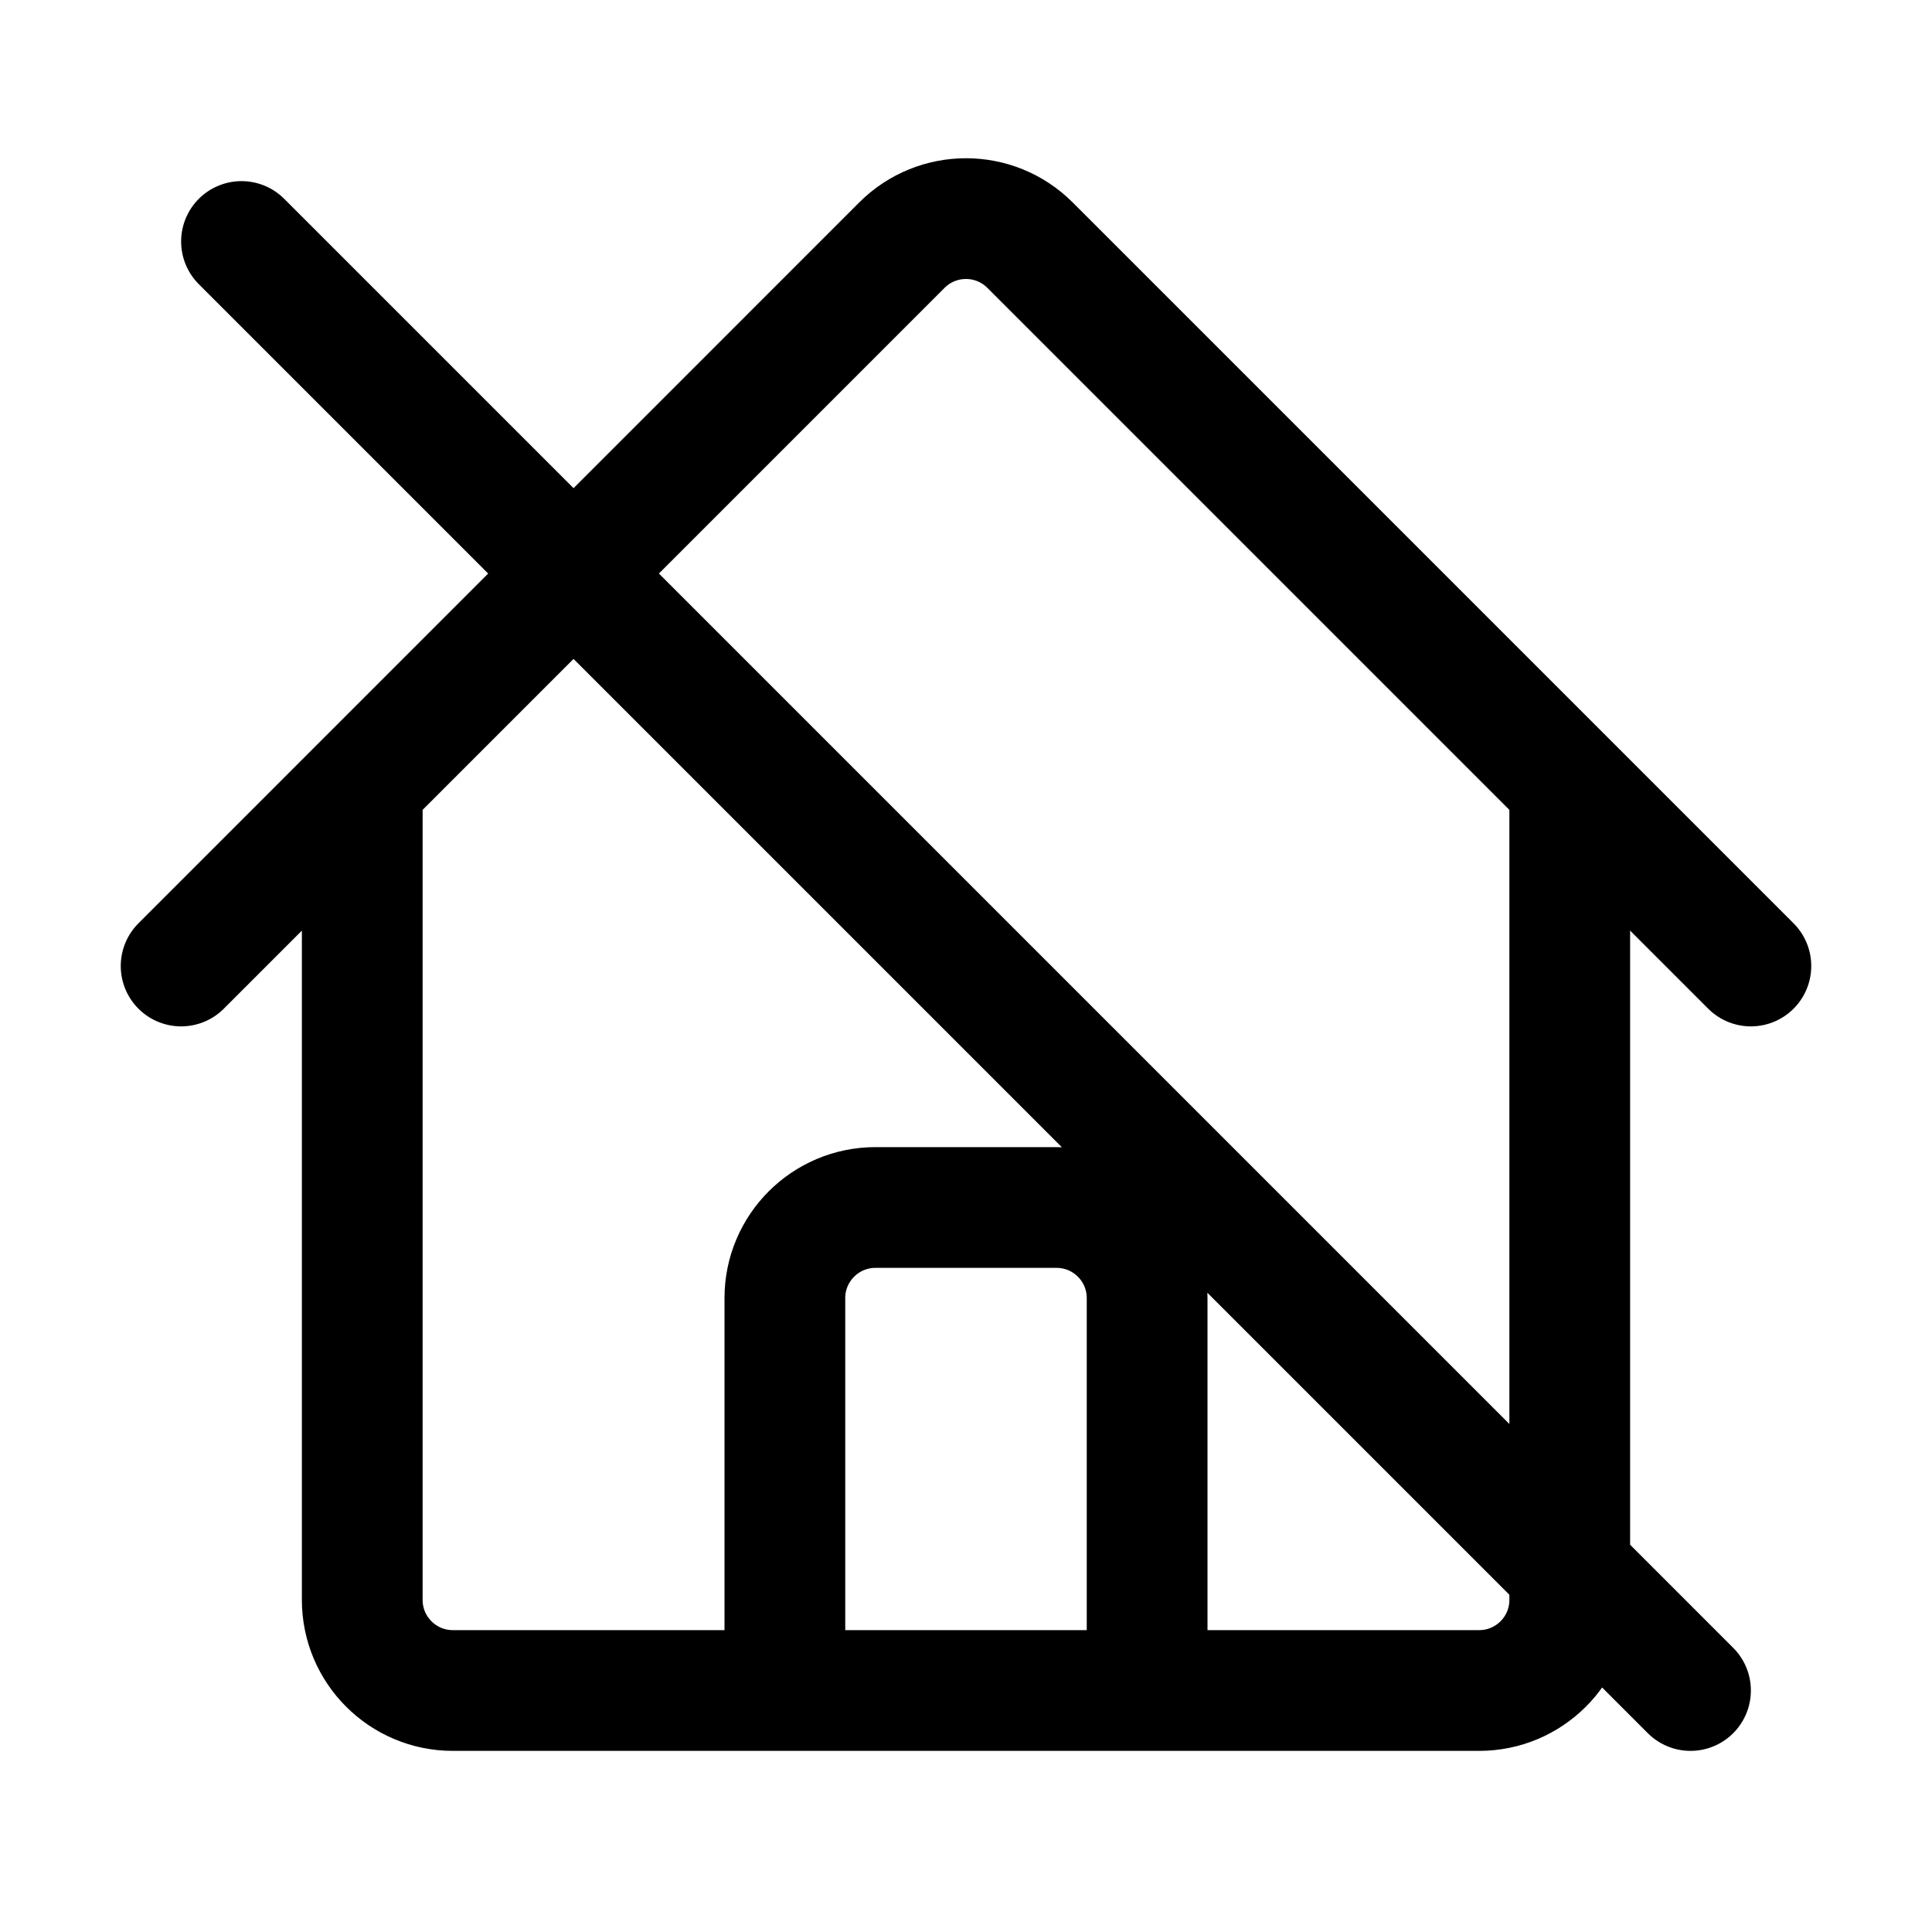
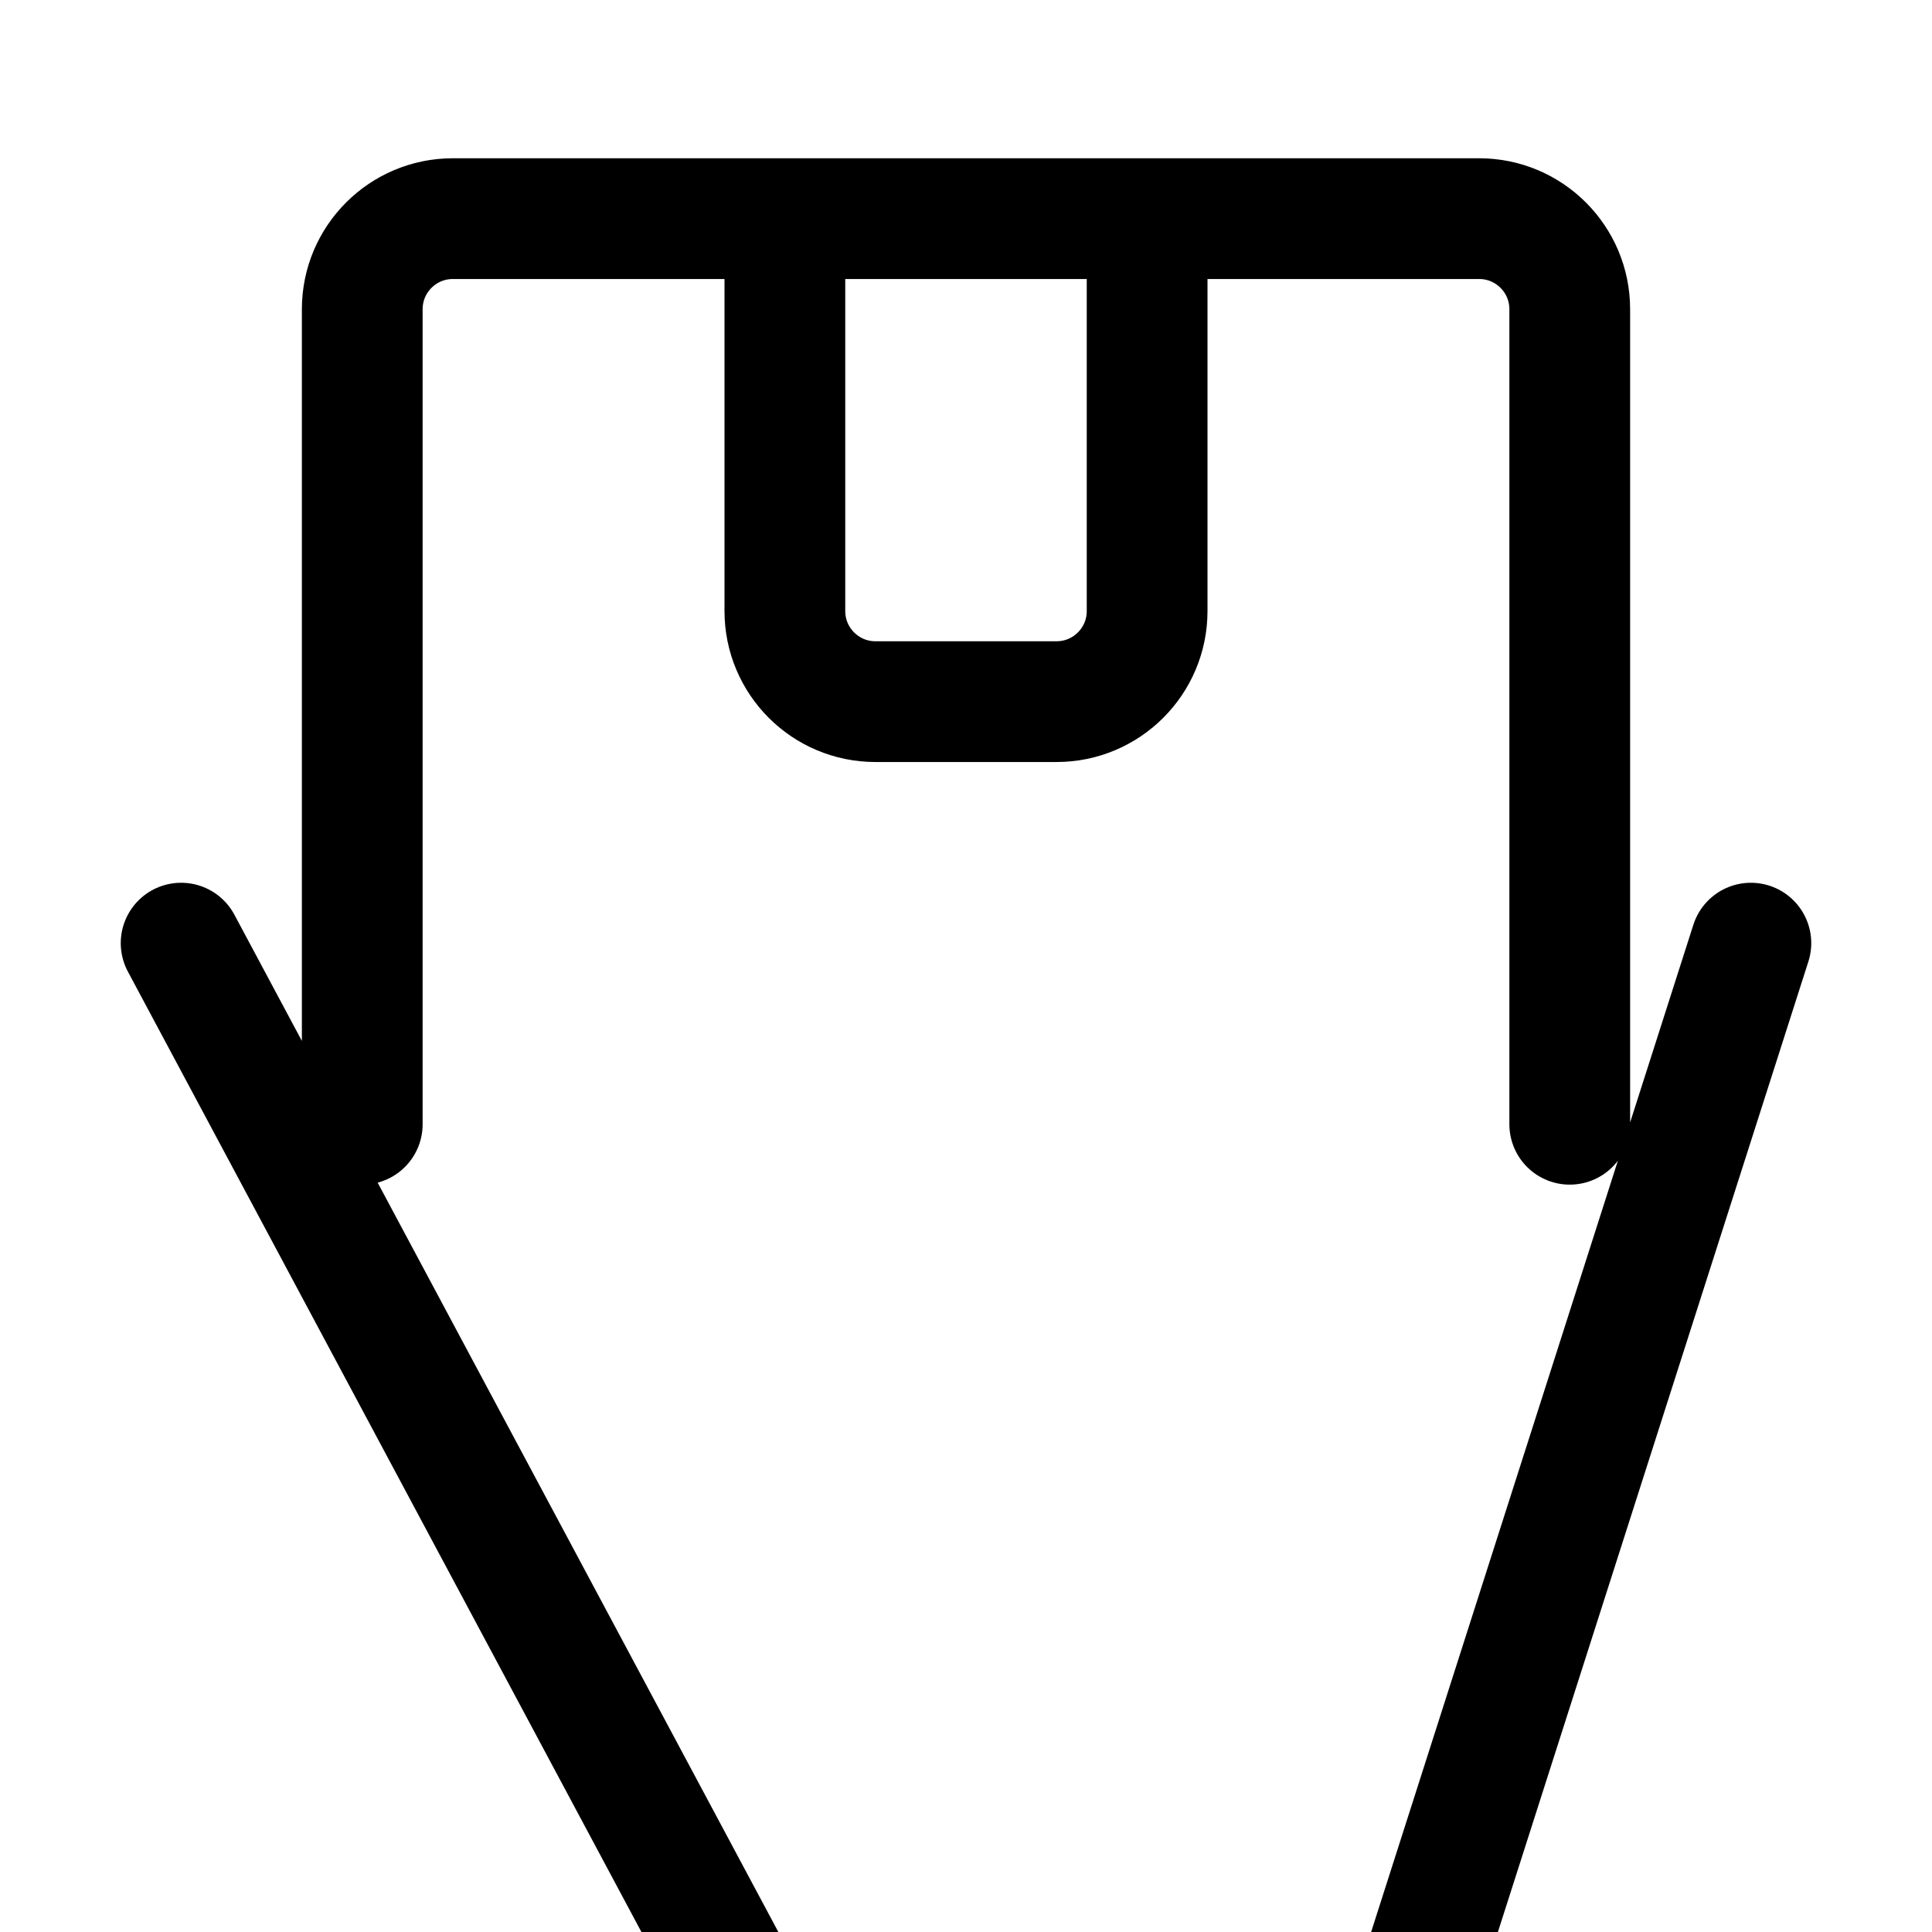
<svg xmlns="http://www.w3.org/2000/svg" fill="none" viewBox="0 0 24 24" stroke-width="1.5" stroke="currentColor" aria-hidden="true" data-slot="icon">
-   <path stroke-linecap="round" stroke-linejoin="round" d="m2.25 12 8.954-8.955c.44-.439 1.152-.439 1.591 0L21.75 12M4.5 9.75v10.125c0 .621.504 1.125 1.125 1.125H9.75v-4.875c0-.621.504-1.125 1.125-1.125h2.25c.621 0 1.125.504 1.125 1.125V21h4.125c.621 0 1.125-.504 1.125-1.125V9.75M8.25 21h8.25M3 3l18 18" />
+   <path stroke-linecap="round" stroke-linejoin="round" d="M21.75 11.716 15.046 32.671c-.44 .439-1.152 .439-1.591 0L2.25 11.716M19.5 13.966v-10.125c0-.621-.504-1.125-1.125-1.125H14.25v4.875c0 .621-.504 1.125-1.125 1.125h-2.25c-.621 0-1.125-.504-1.125-1.125V2.716h-4.125c-.621 0-1.125 .504-1.125 1.125V13.966M15.75 2.716h-8.25" />
</svg>
